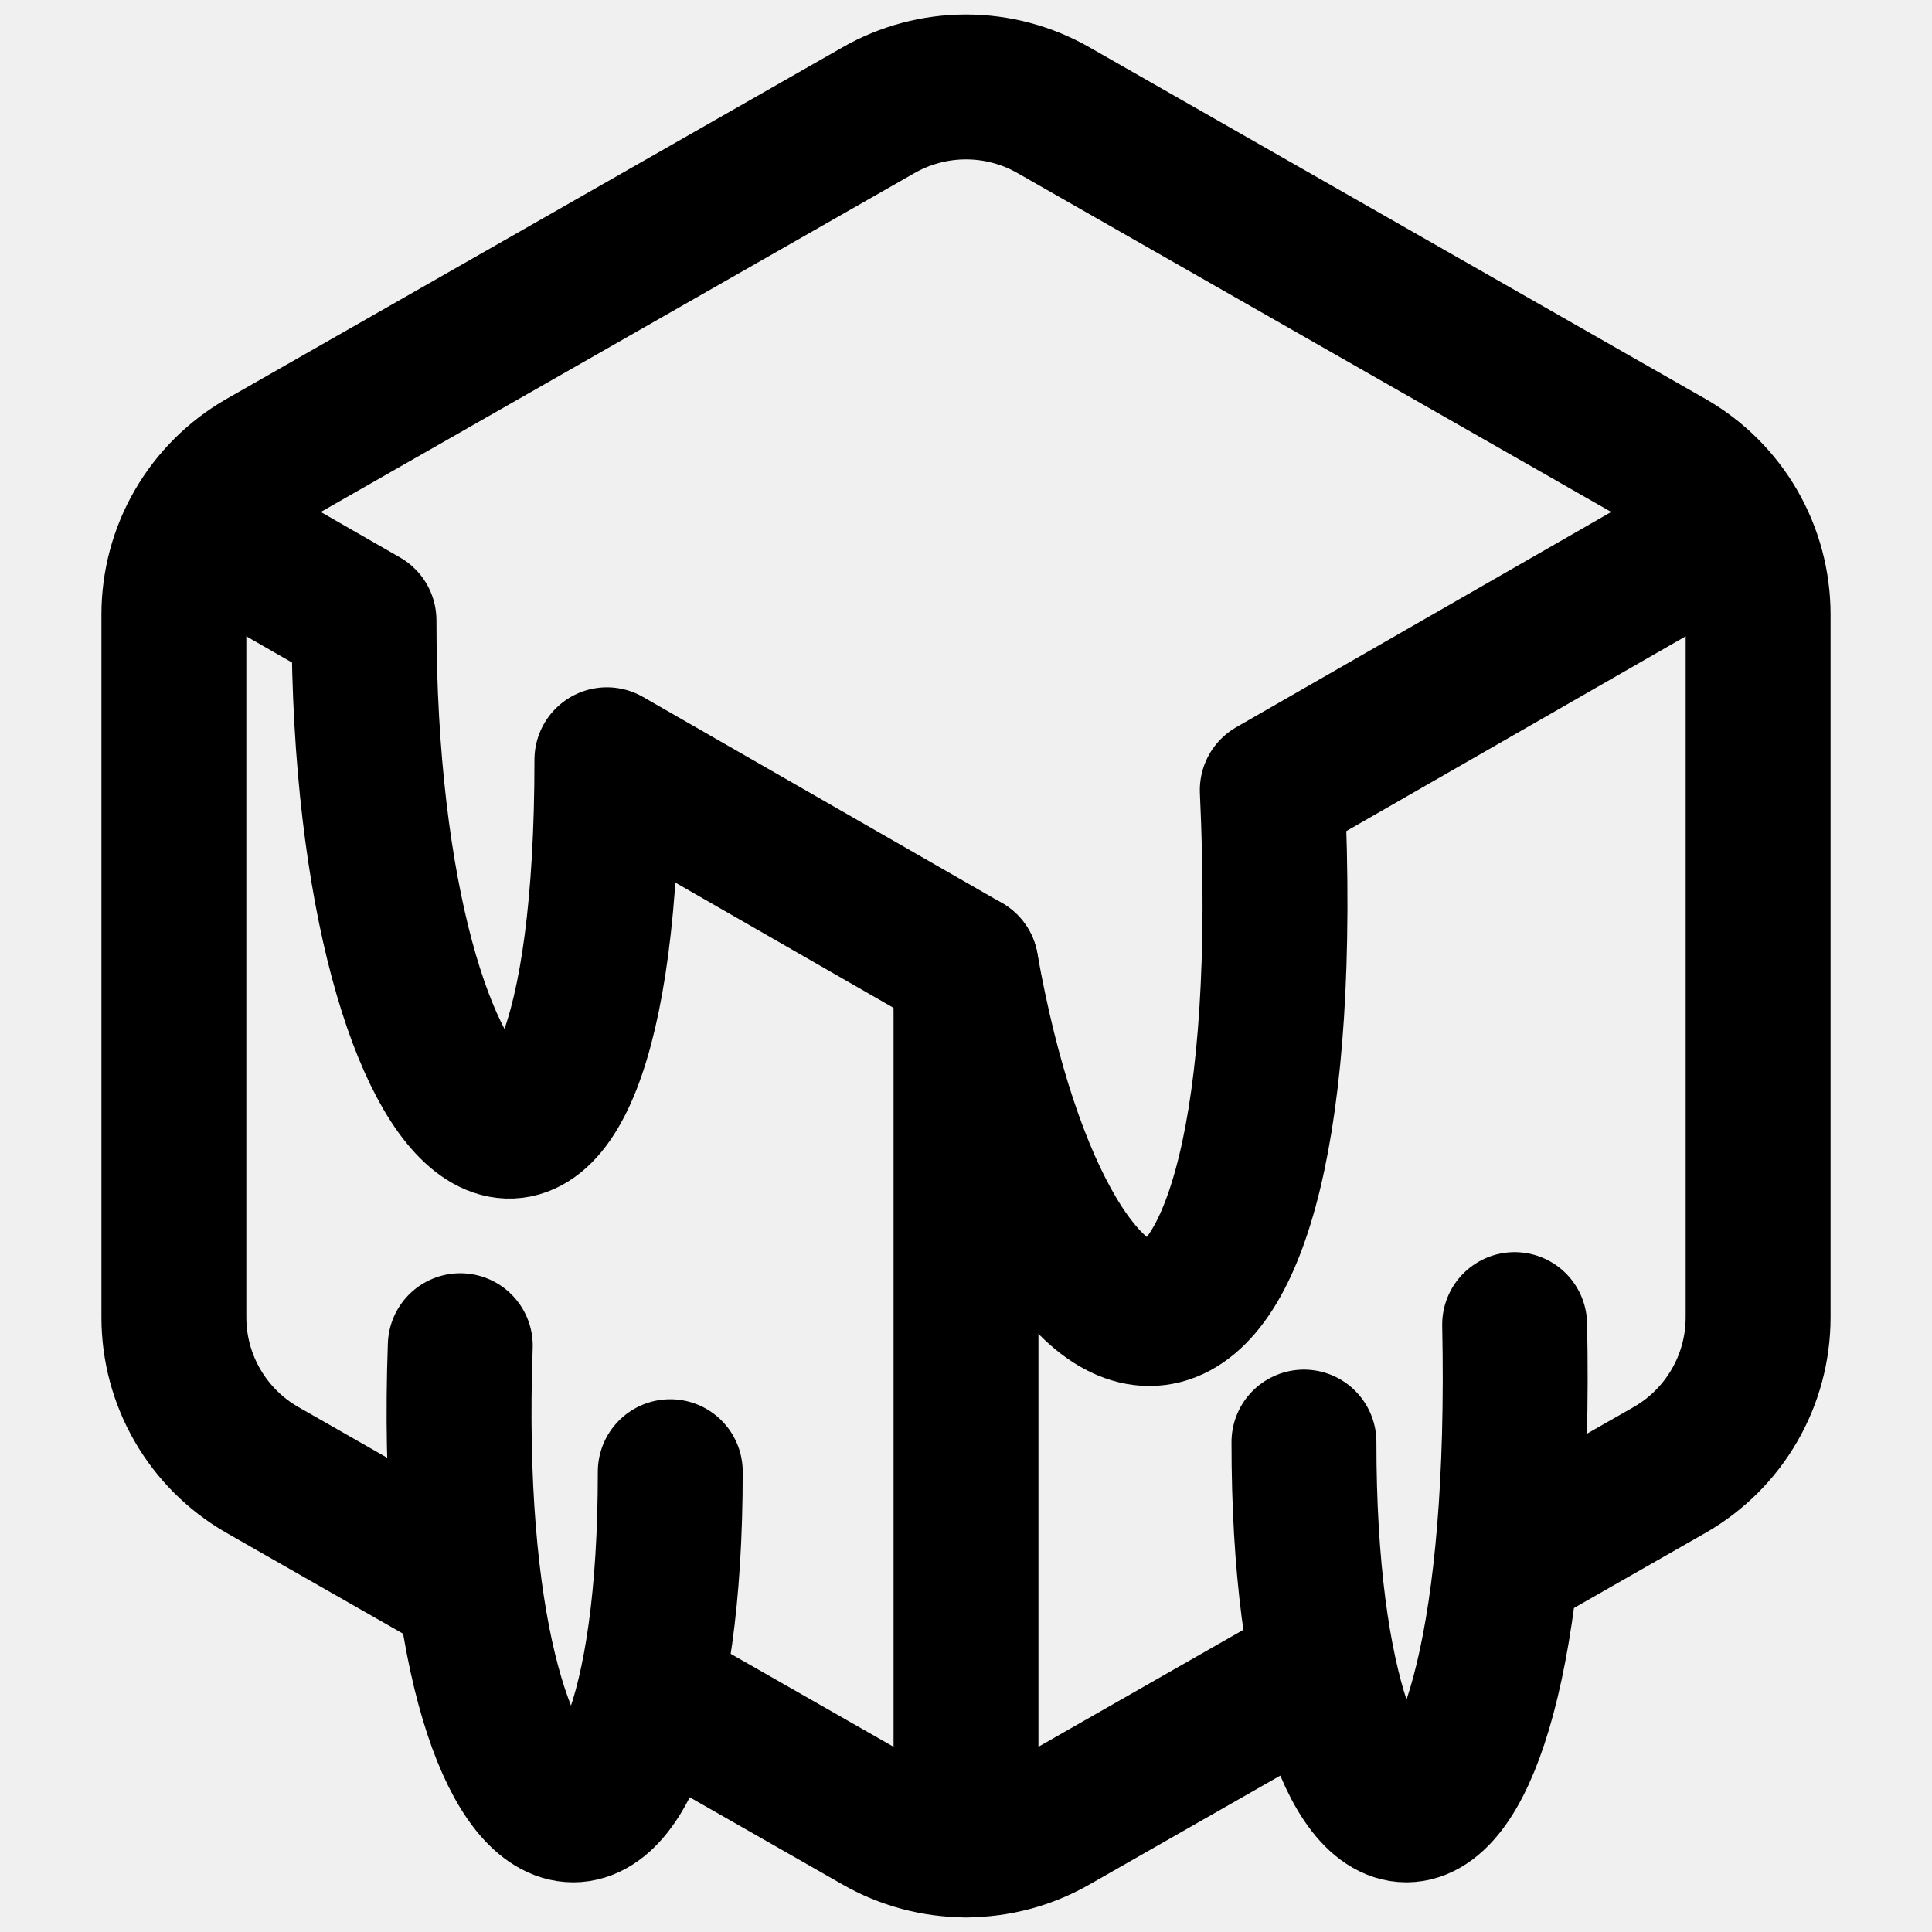
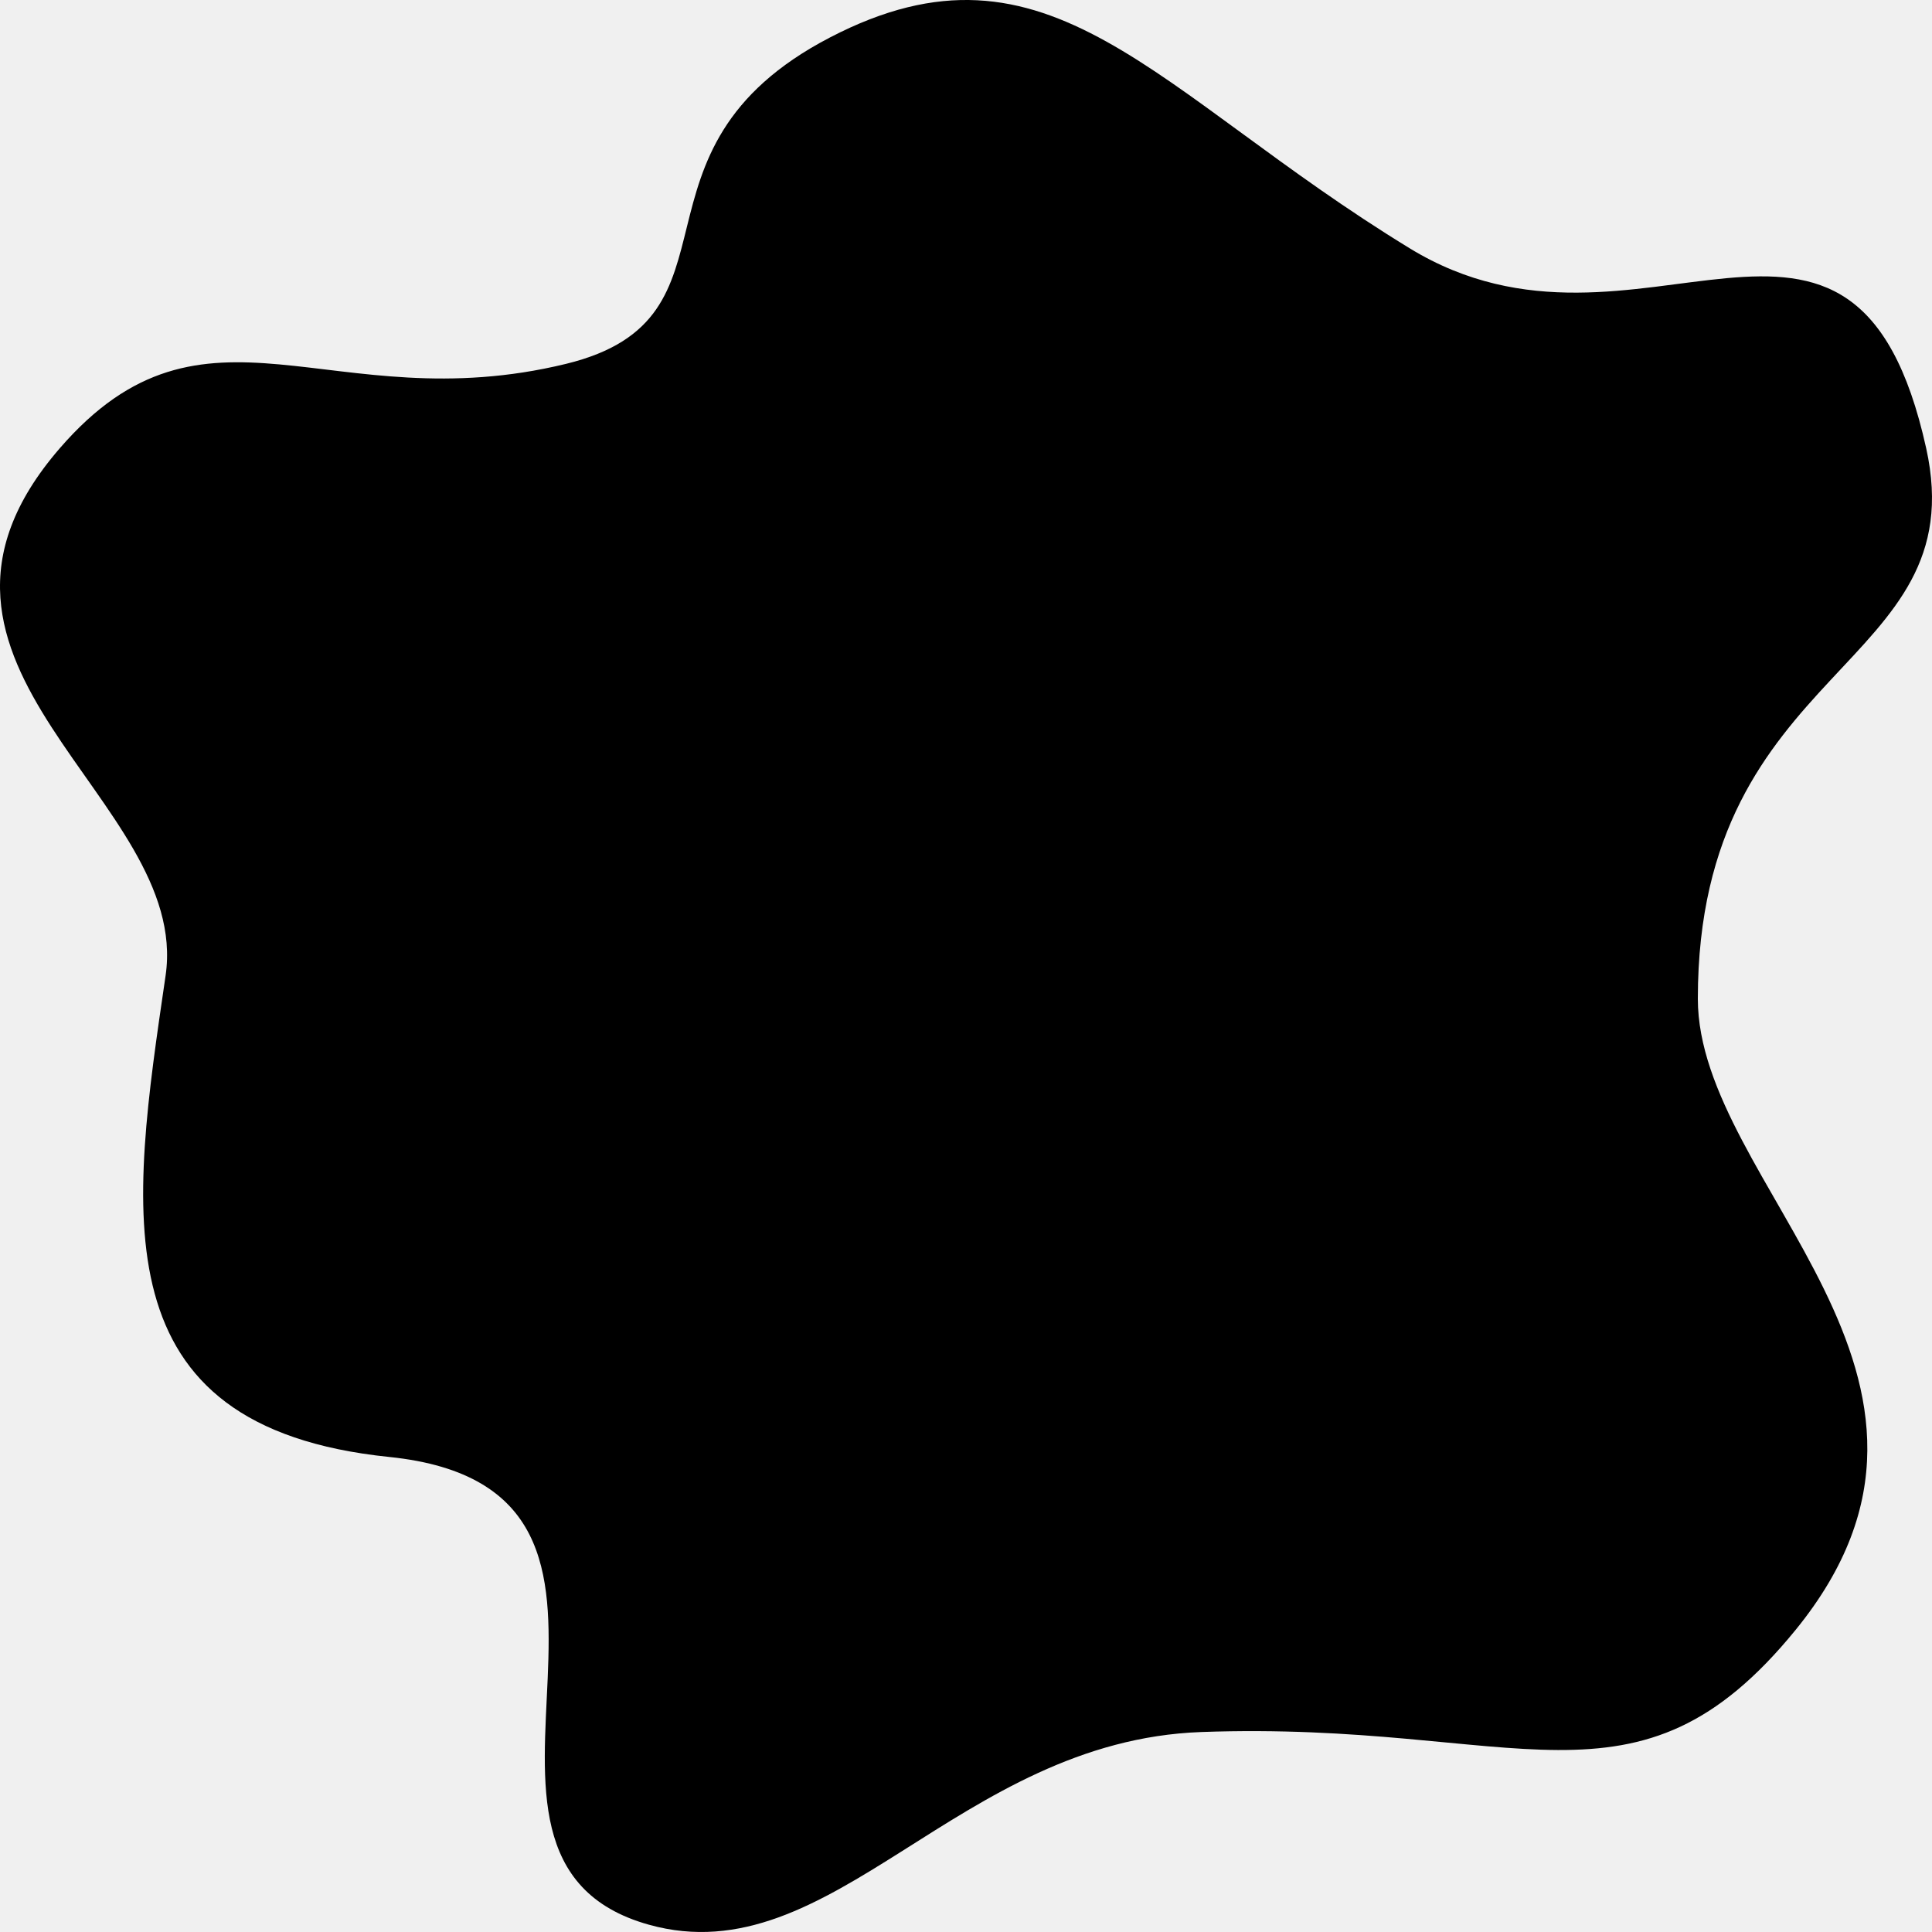
<svg xmlns="http://www.w3.org/2000/svg" width="100" height="100" viewBox="0 0 100 100" fill="none">
  <style>
-         path { stroke: #000 }
-         @media (prefers-color-scheme: dark) { path { stroke: #fff } }
+         path { fill: #000 }
+         @media (prefers-color-scheme: dark) { path { fill: #fff } }
    </style>
-   <g stroke-width="7.5" stroke-linecap="round" stroke-linejoin="round">
-     <path d="M78.552 80.575L86.444 76.07C87.828 75.272 88.977 74.124 89.777 72.742C90.577 71.361 90.998 69.793 91 68.197V31.794C90.998 30.198 90.577 28.63 89.777 27.248C88.977 25.867 87.828 24.719 86.444 23.921L54.556 5.719C53.17 4.921 51.599 4.5 50 4.5C48.401 4.5 46.83 4.921 45.444 5.719L13.556 23.921C12.172 24.719 11.023 25.867 10.223 27.248C9.423 28.63 9.002 30.198 9 31.794V68.197C9.002 69.793 9.423 71.361 10.223 72.742C11.023 74.124 12.172 75.272 13.556 76.07L23.361 81.667M66.554 87.423L54.556 94.271C53.17 95.07 51.599 95.491 50 95.491C48.401 95.491 46.83 95.07 45.444 94.271L34.403 87.969" />
-     <path d="M50 95.5V49.995" />
-     <path d="M10.367 27.243L18.84 32.107C18.84 60.916 31.413 69.653 31.413 39.325L50 49.995C54.373 74.568 67.493 76.206 65.853 40.894L89.633 27.243" />
-     <path d="M78.398 68.561C79.079 101.243 67.476 100.705 67.493 74.641" />
-     <path d="M23.824 69.653C22.789 98.457 34.693 102.262 34.693 76.175" />
-   </g>
+   <path d="M42.957 1.94C54.321 -3.972 59.727 4.767 72.977 12.859C84.822 20.092 95.96 6.279 99.701 23.209C102.231 34.662 87.88 34.27 87.88 51.699C87.88 61.342 103.61 71.259 92.944 84.359C84.695 94.49 78.632 89.055 62.183 89.649C49.554 90.104 43.085 102.275 33.585 99.622C21.2 96.165 36.488 77.094 20.146 75.412C4.994 73.852 6.784 62.72 8.571 50.497C9.908 41.351 -6.66 34.48 3.088 23.209C10.636 14.481 17.109 21.8 29.294 18.834C39.041 16.461 31.721 7.786 42.957 1.94Z" />
</svg>
